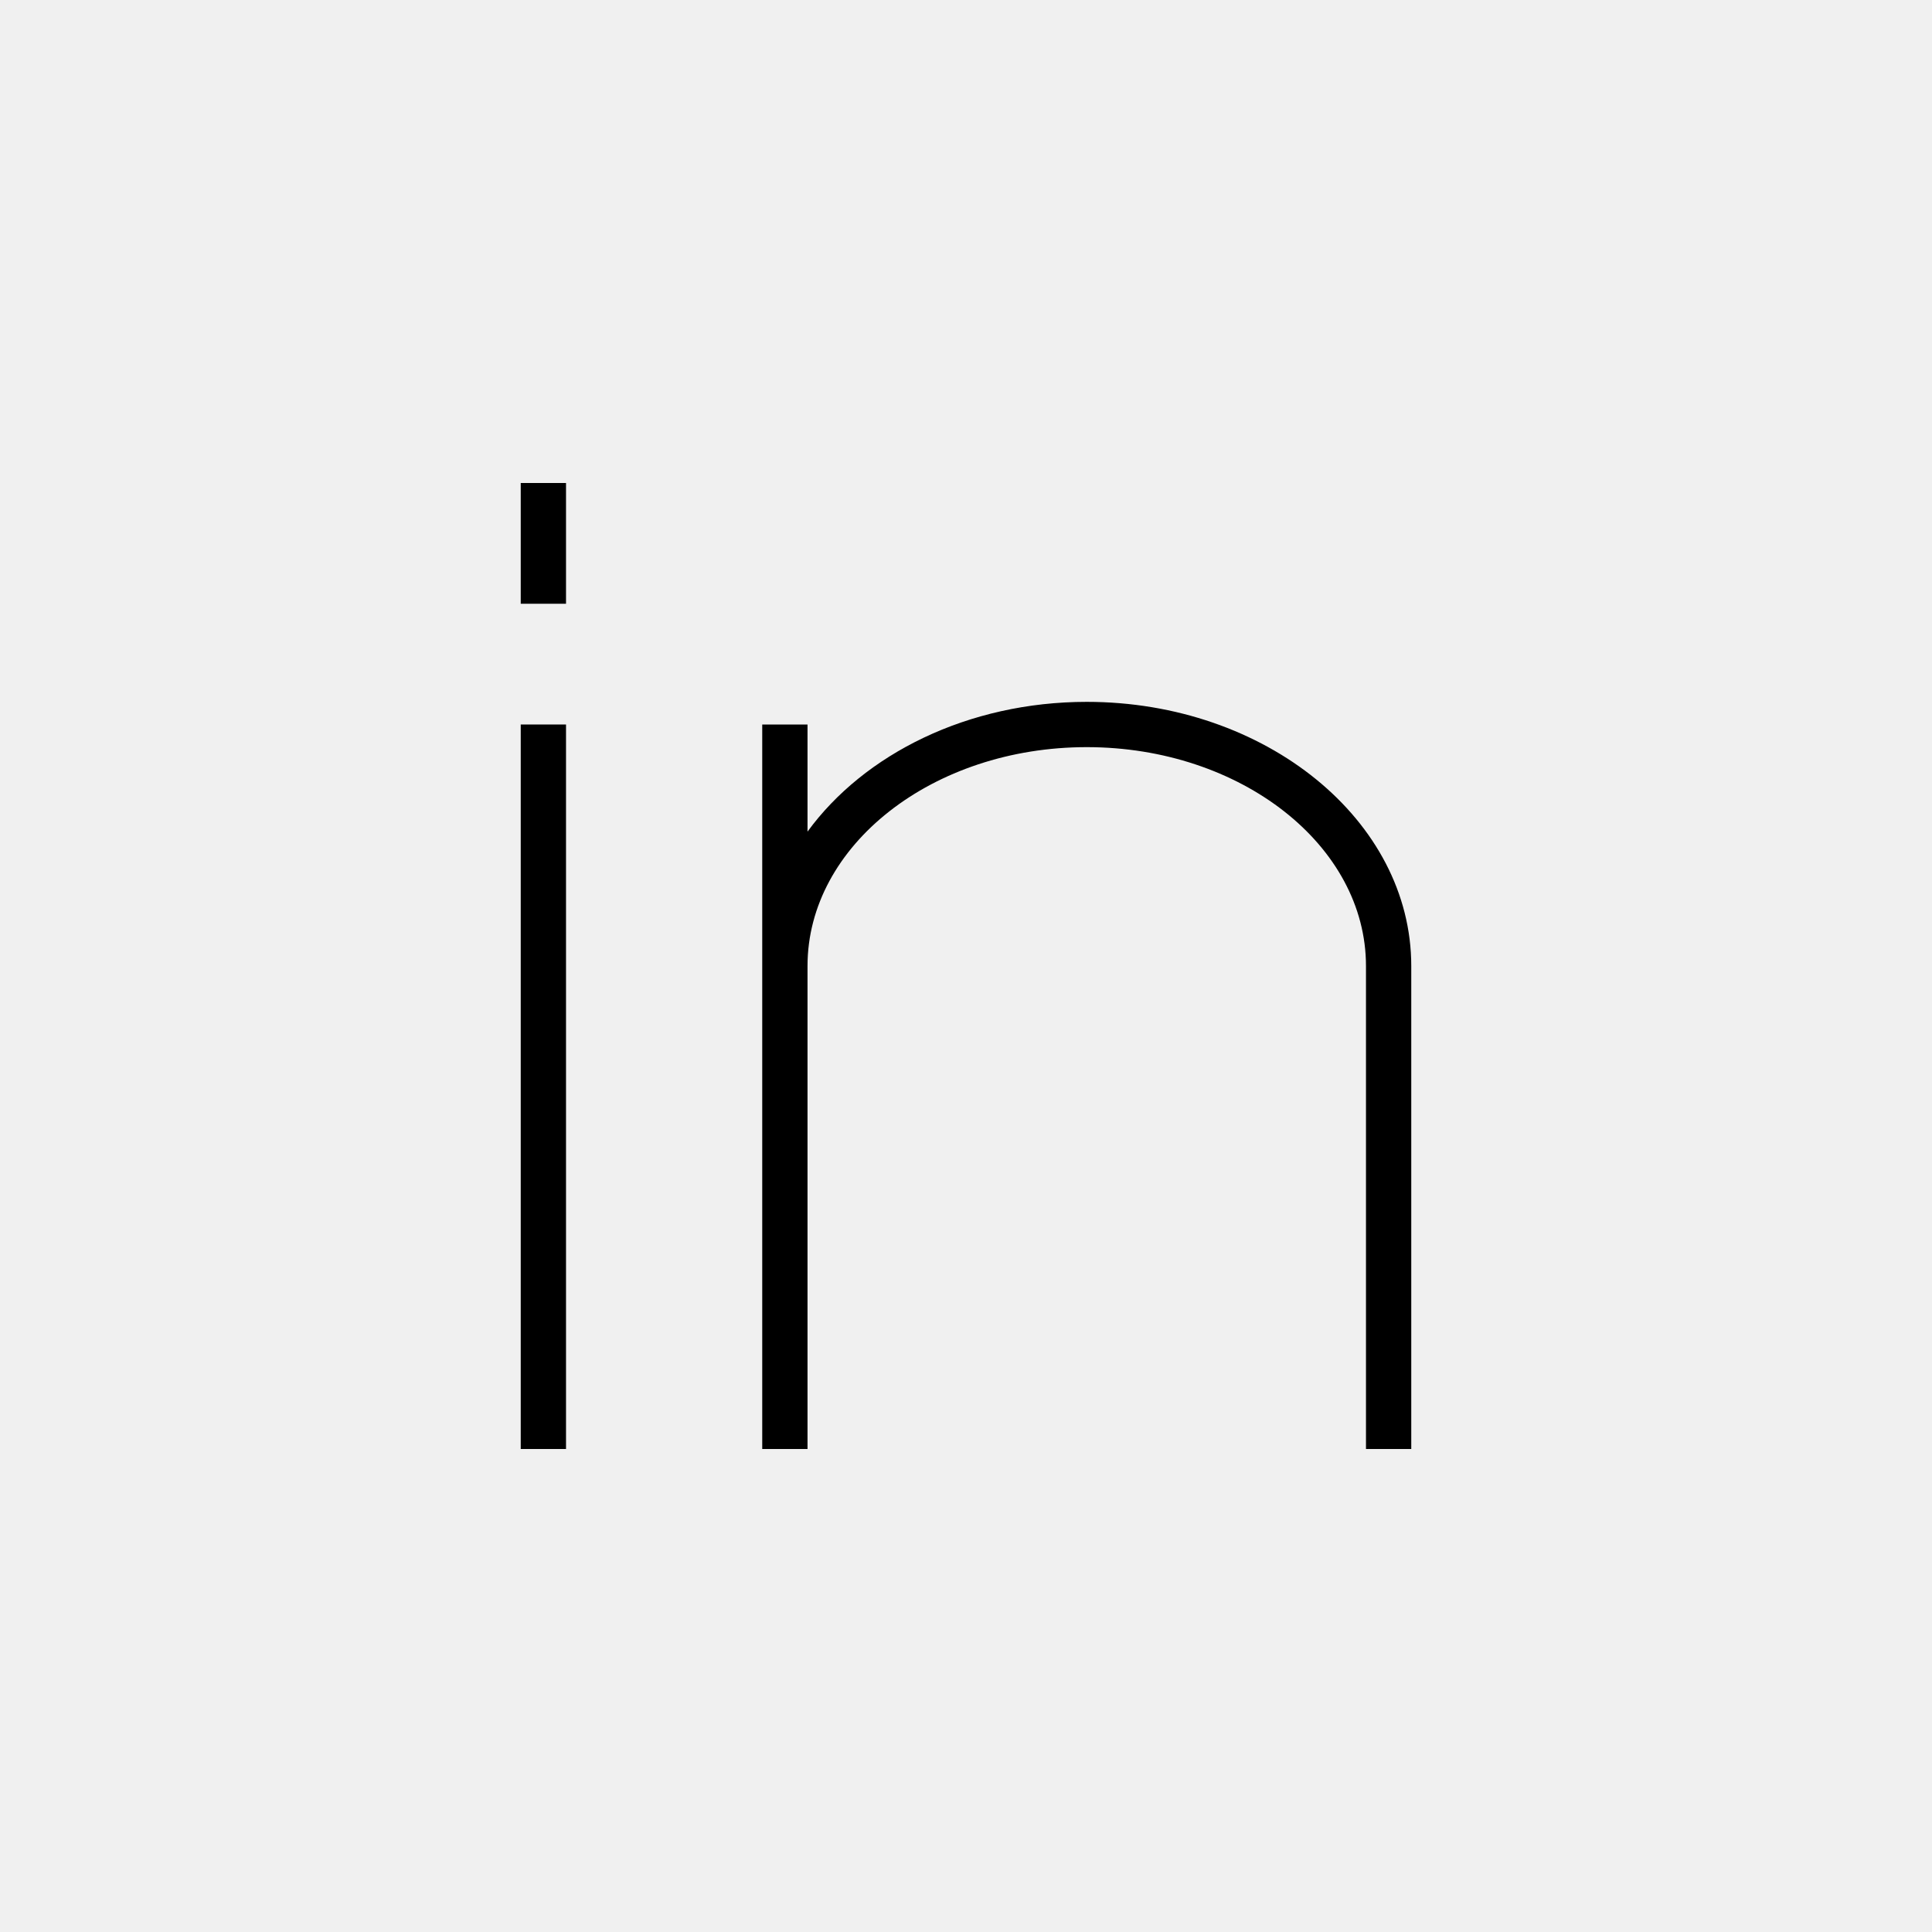
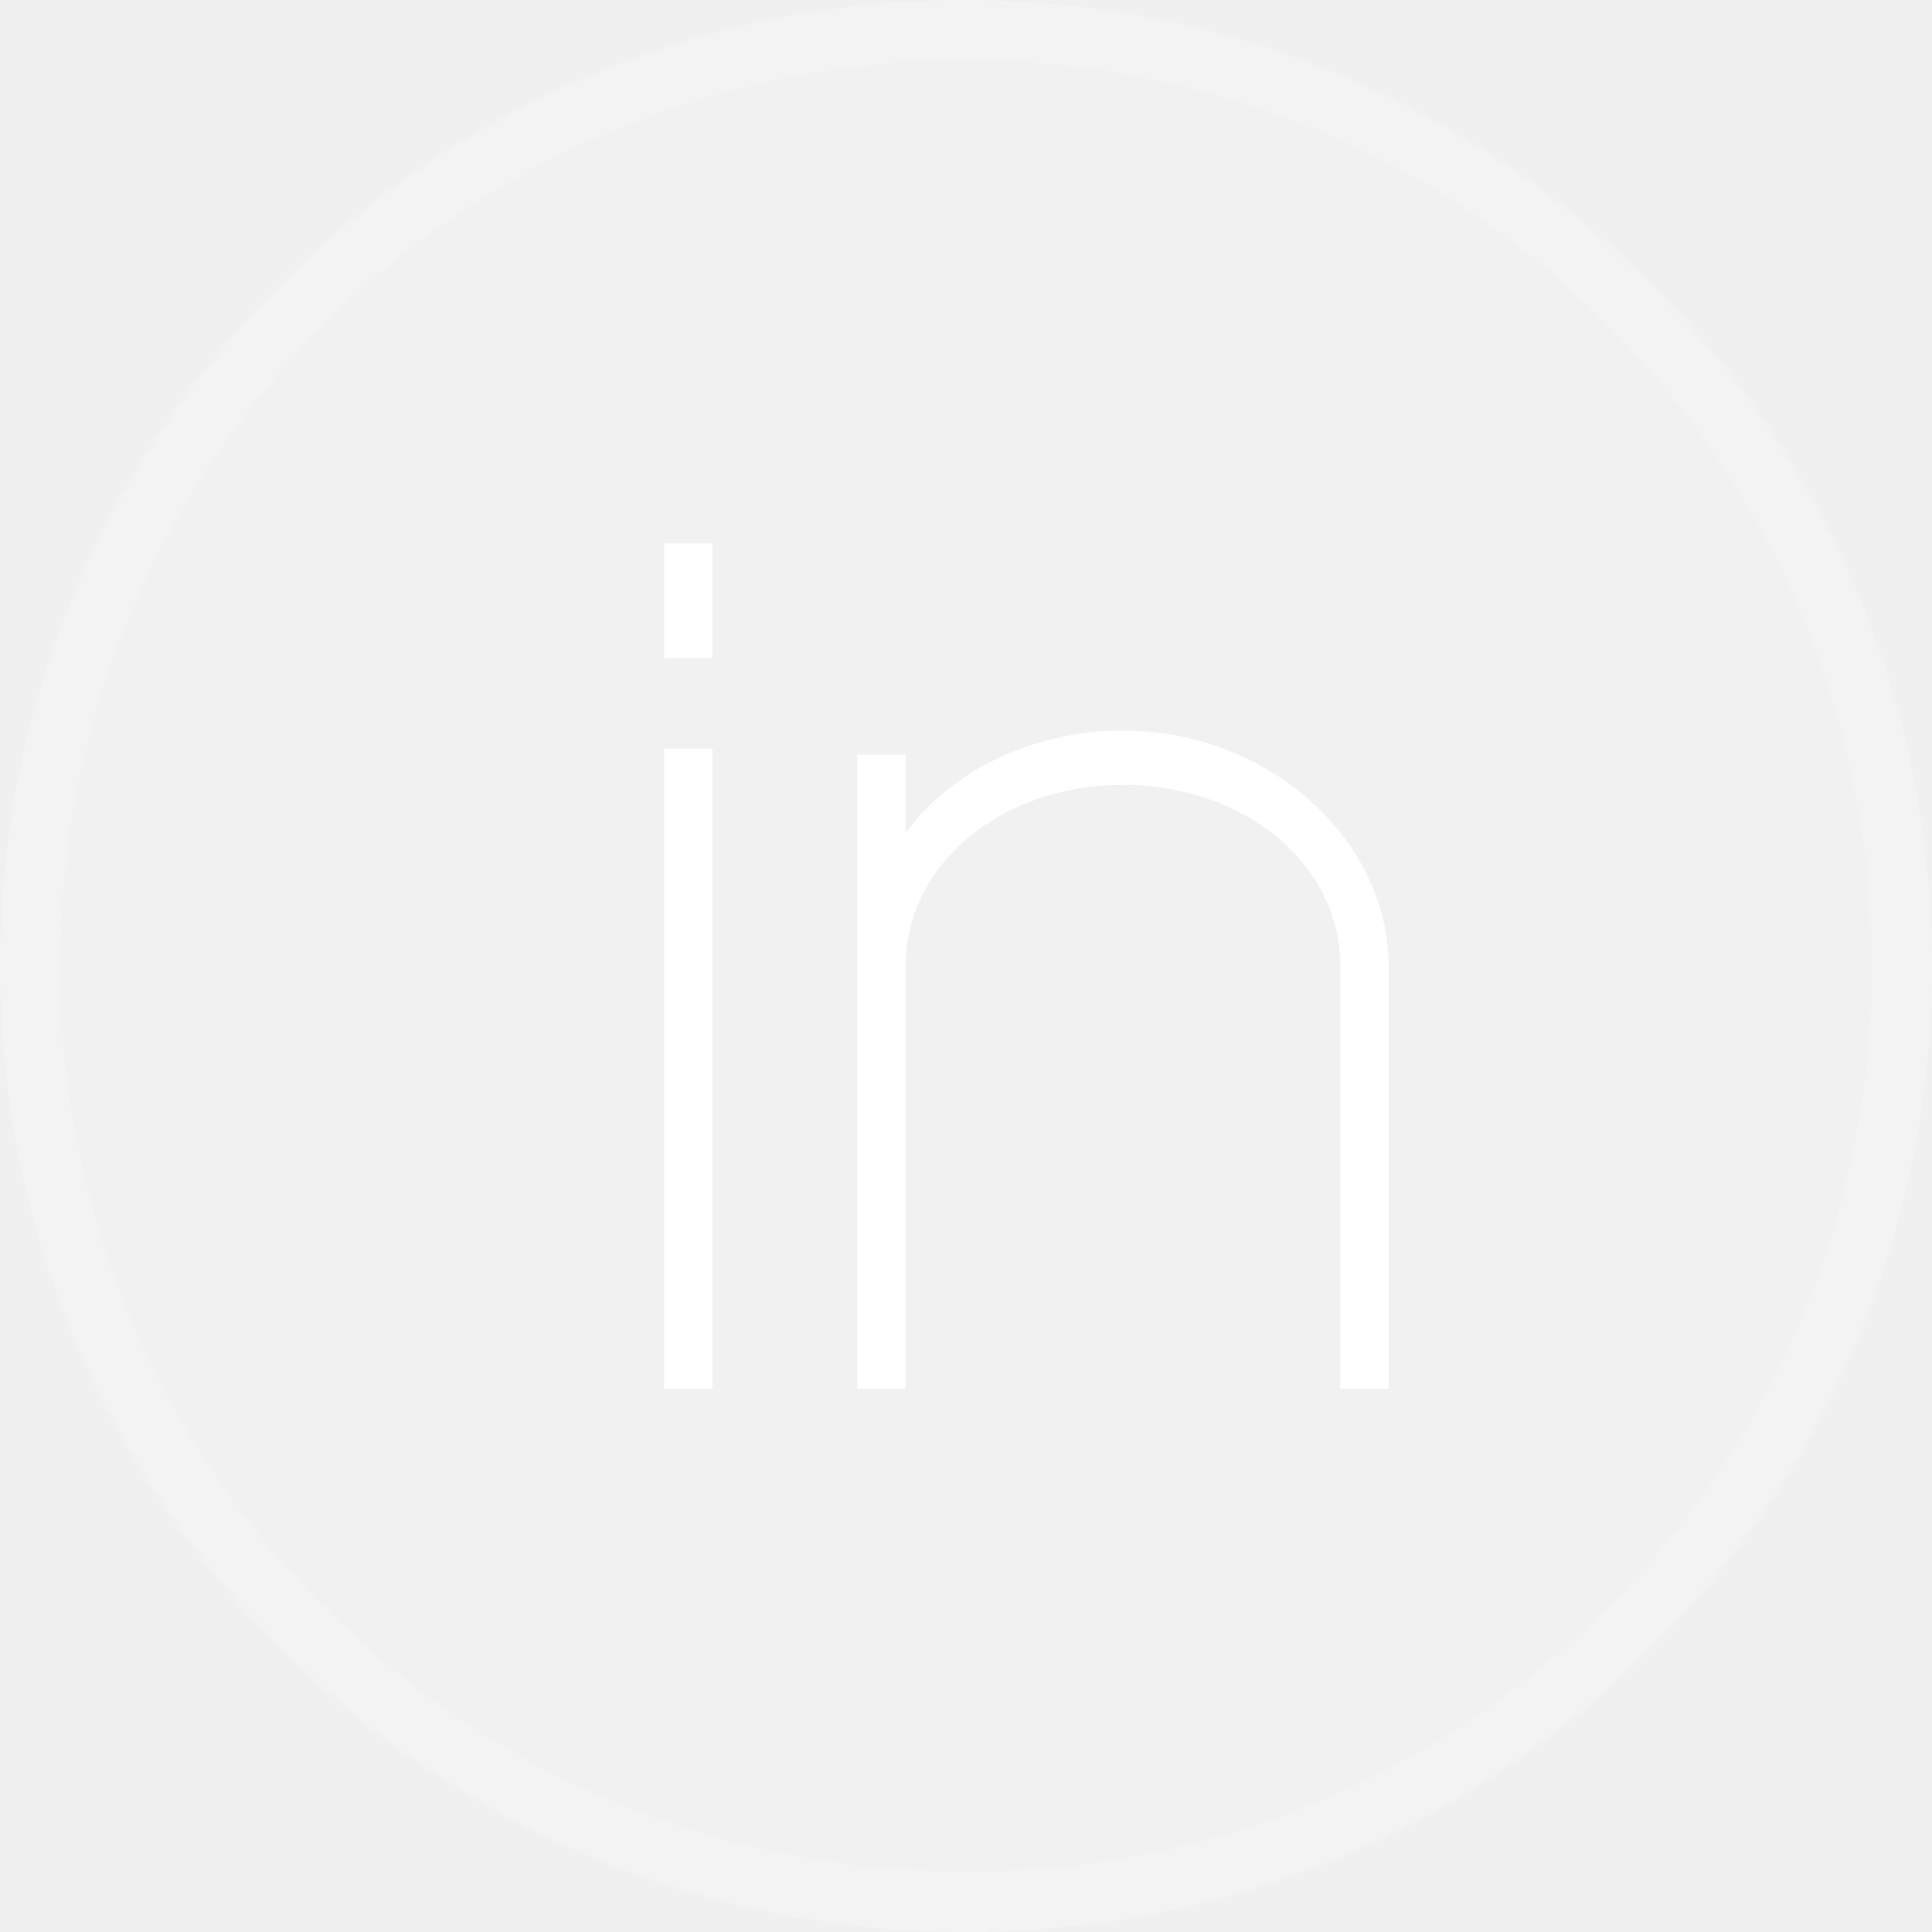
- <svg xmlns="http://www.w3.org/2000/svg" enable-background="new 0 0 512 512" height="512px" version="1.1" viewBox="0 0 512 512" width="512px" xml:space="preserve">
-   <g id="Ebene_3" />
-   <g id="Ebene_1">
-     <g>
-       <path d="M288,186c-31.454,0-59.004,13.824-74,34.392V192h-12v192h12V256c0-31.981,33.196-58,74-58s74,26.019,74,58v128h12V256    C374,217.402,335.42,186,288,186z" />
-       <rect height="32" width="12" x="138" y="128" />
-       <rect height="192" width="12" x="138" y="192" />
-     </g>
+ <svg xmlns="http://www.w3.org/2000/svg" version="1.1" id="Layer_1" x="0px" y="0px" viewBox="0 0 32 32" style="enable-background:new 0 0 32 32;" xml:space="preserve">
+   <style type="text/css">
+ 	.st0{fill:#FFFFFF;fill-opacity:5.000000e-02;}
+ 	.st1{fill:none;stroke:#FFFFFF;stroke-opacity:0.15;}
+ 	.st2{fill:#FFFFFF;}
+ </style>
+   <path class="st0" d="M16,0L16,0c8.8,0,16,7.2,16,16l0,0c0,8.8-7.2,16-16,16l0,0C7.2,32,0,24.8,0,16l0,0C0,7.2,7.2,0,16,0z" />
+   <path class="st1" d="M16,0.5L16,0.5c8.6,0,15.5,6.9,15.5,15.5l0,0c0,8.6-6.9,15.5-15.5,15.5l0,0C7.4,31.5,0.5,24.6,0.5,16l0,0  C0.5,7.4,7.4,0.5,16,0.5z" />
+   <g>
+     <path class="st2" d="M18.6,12.1c-1.4,0-2.8,0.6-3.6,1.7v-1.3h-0.8V23H15v-7c0-1.7,1.6-3,3.6-3s3.6,1.3,3.6,3v7H23v-7   C23,13.9,21,12.1,18.6,12.1z" />
+     <rect x="11" y="9" class="st2" width="0.8" height="1.9" />
+     <rect x="11" y="12.4" class="st2" width="0.8" height="10.6" />
  </g>
-   <g id="Ebene_2" />
</svg>
